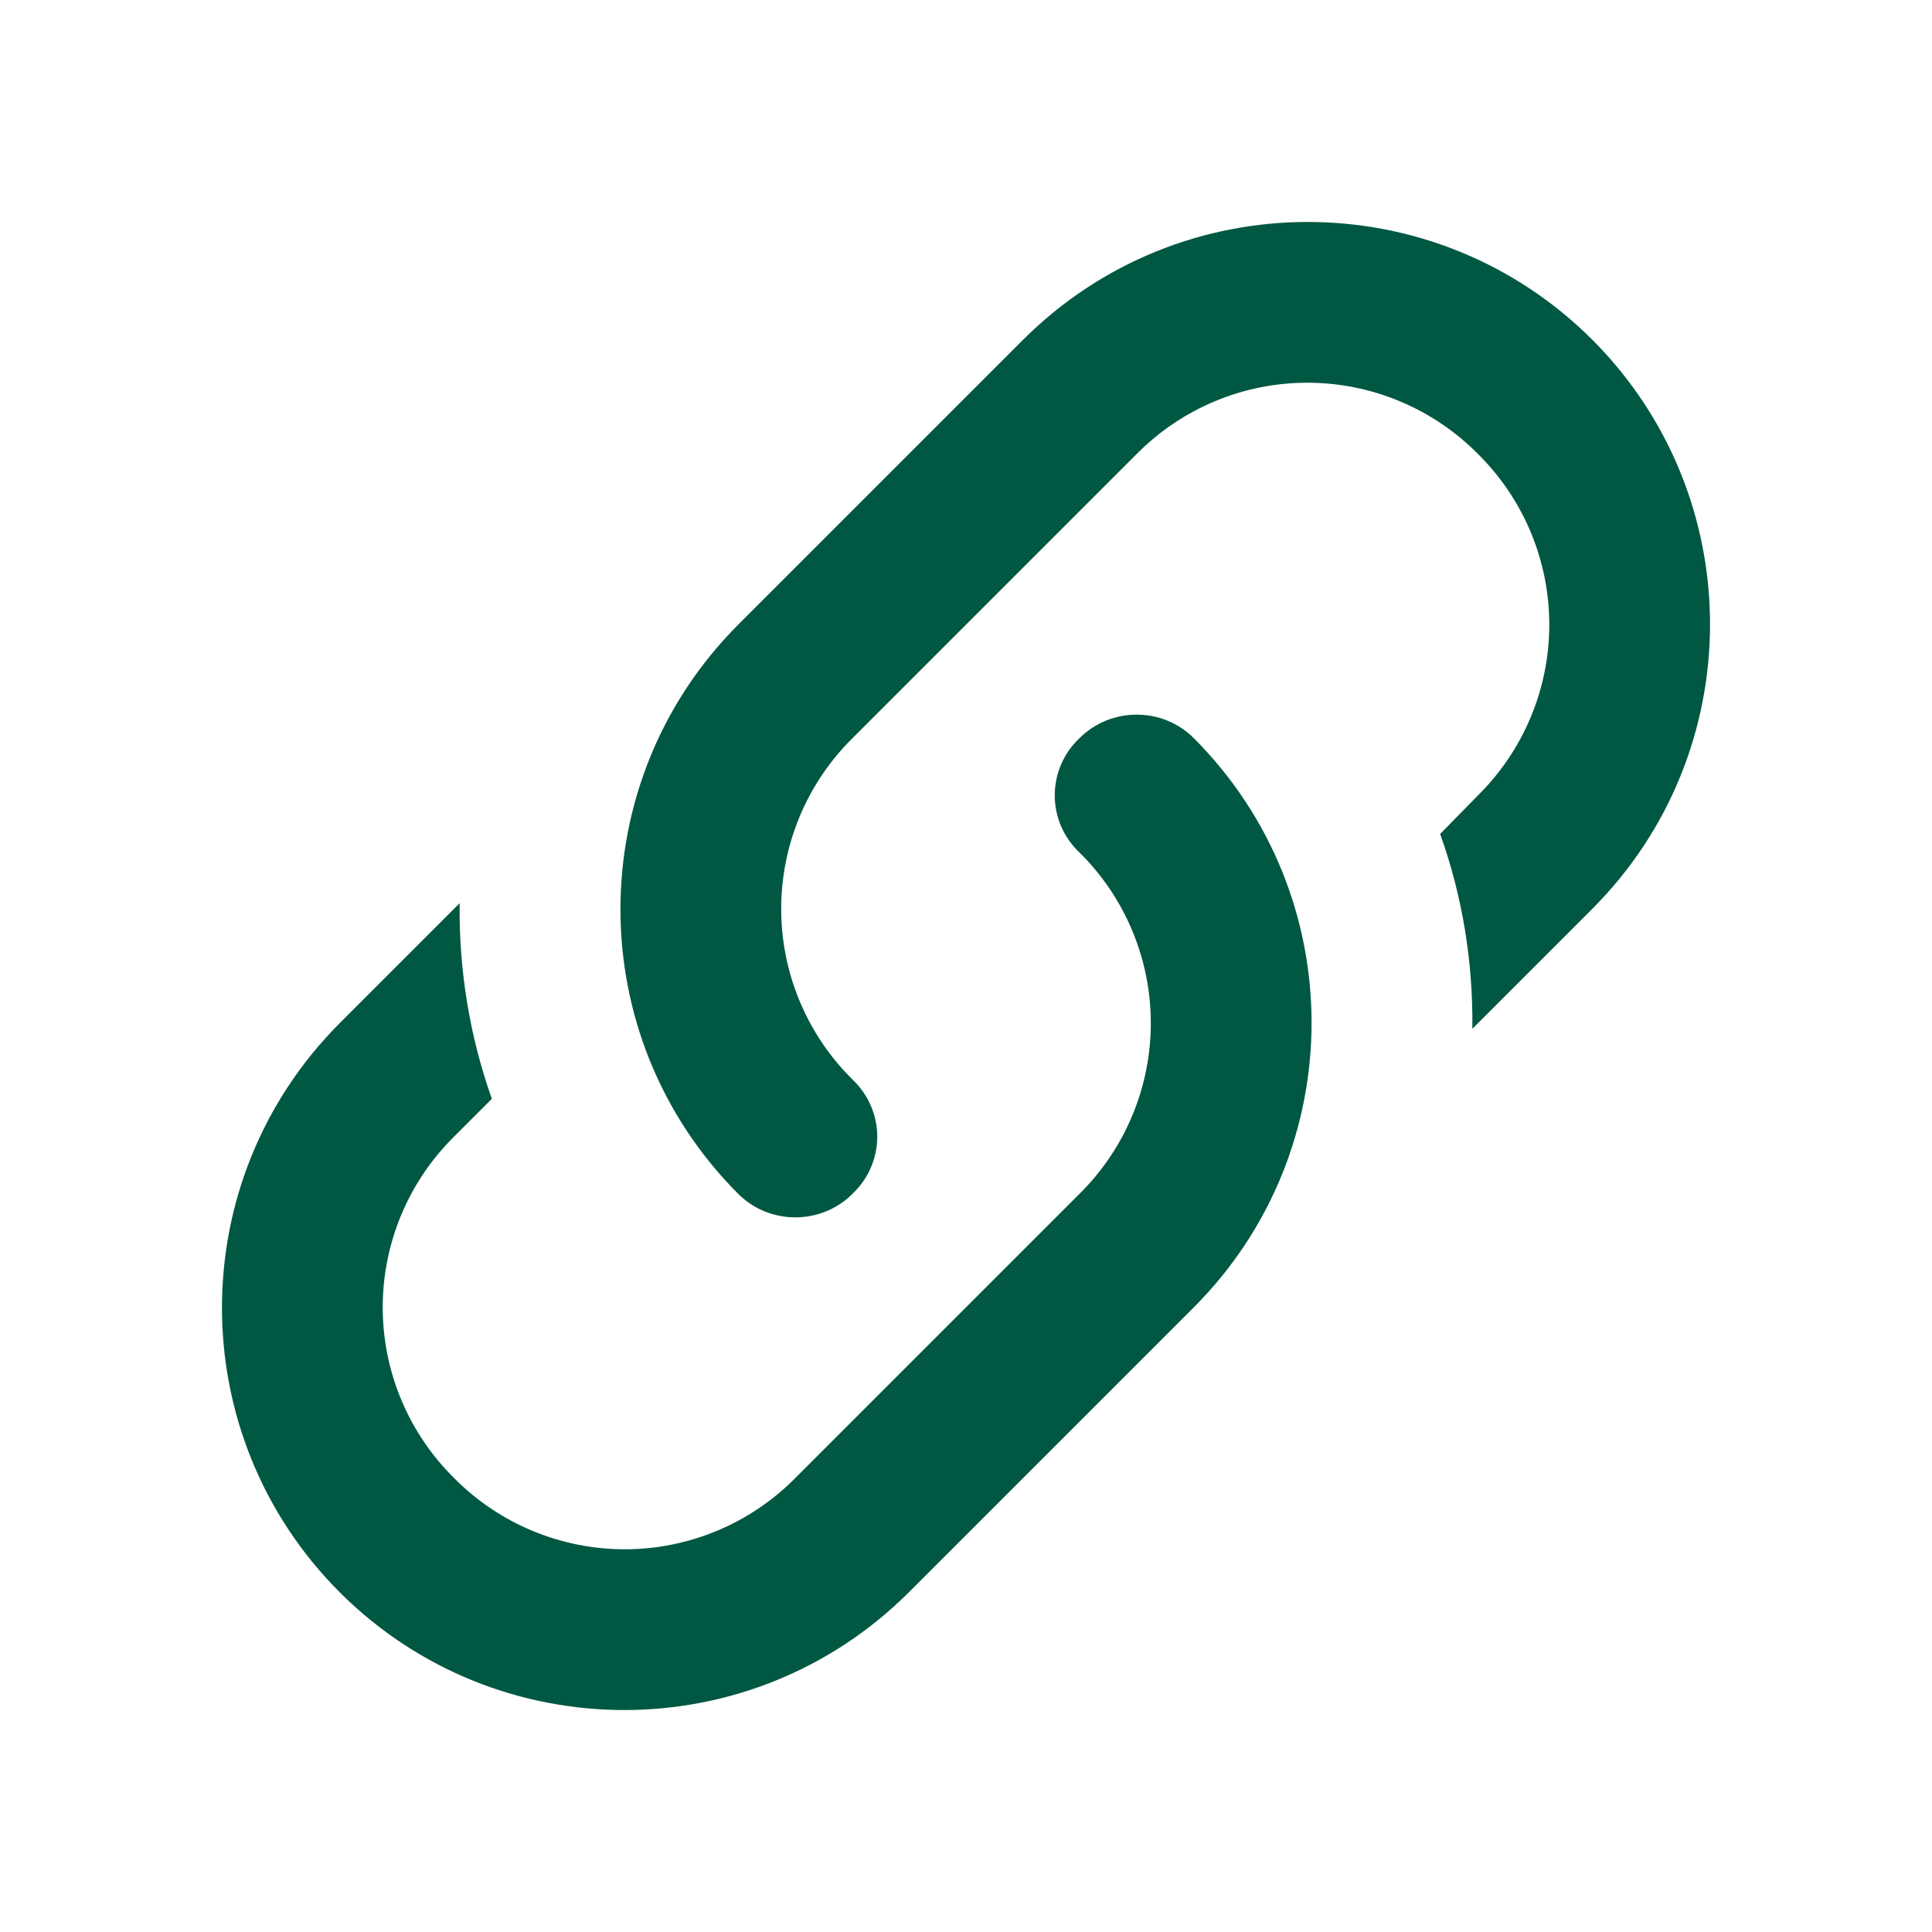
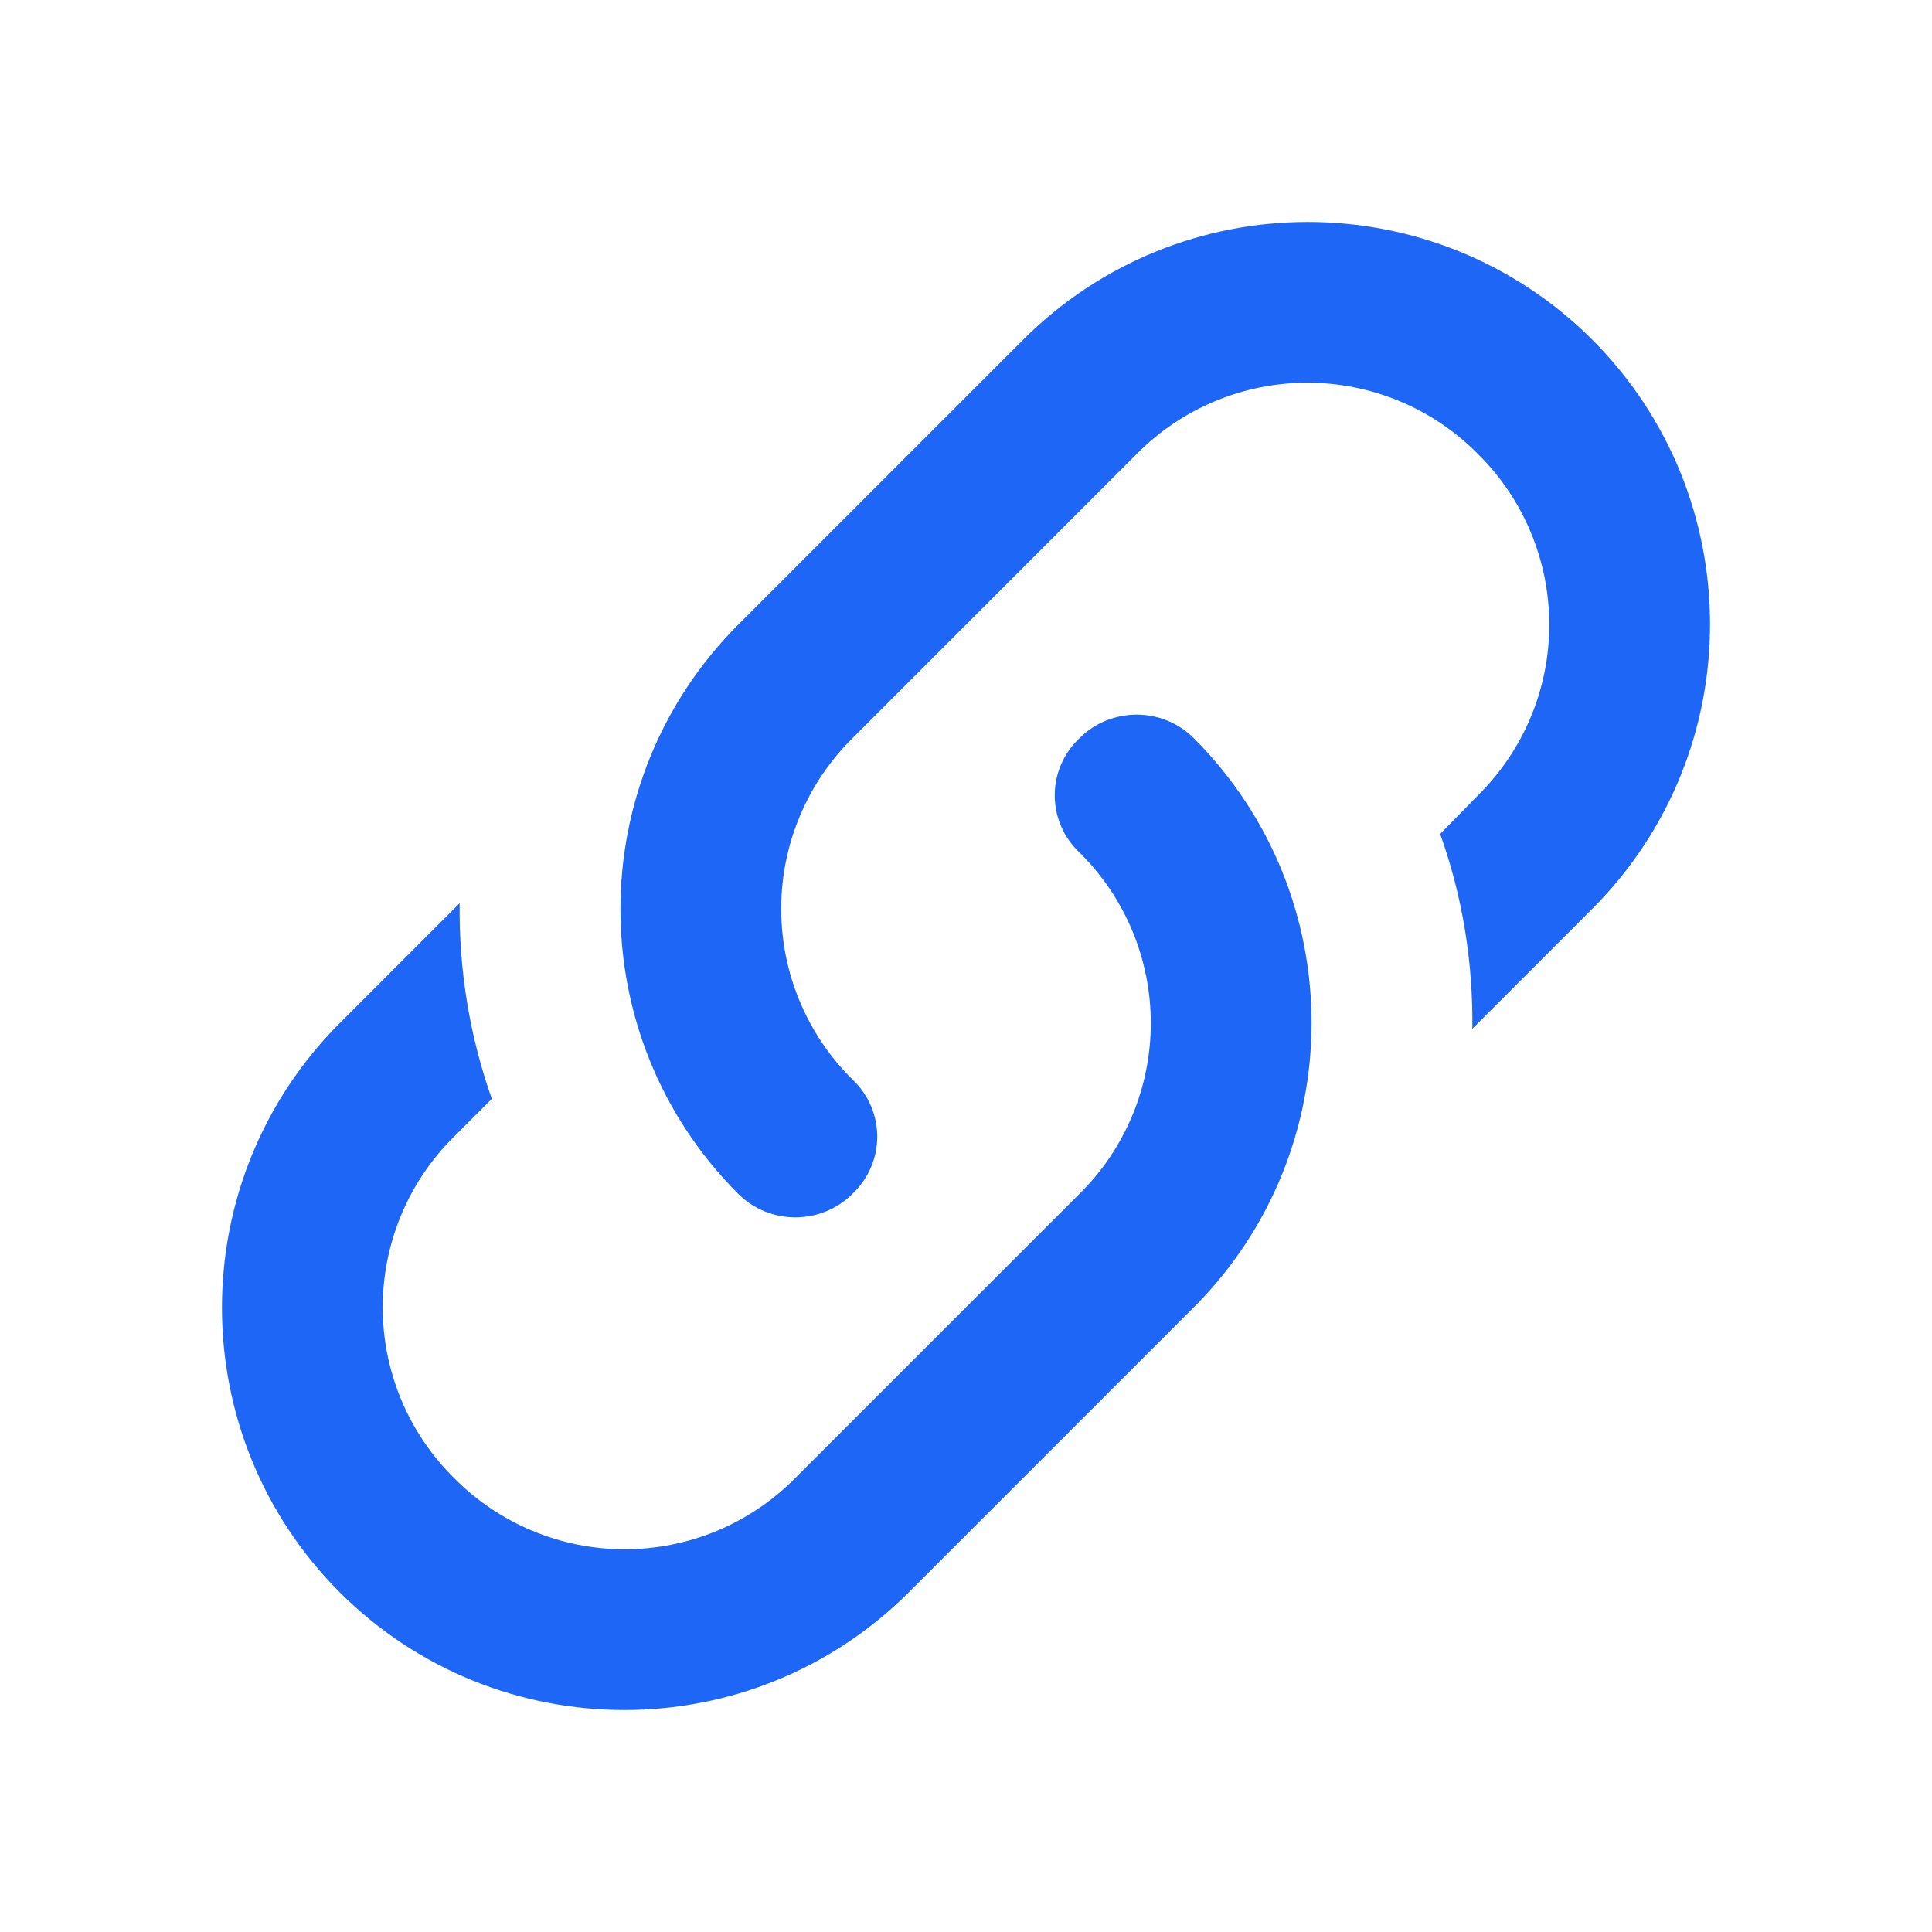
<svg xmlns="http://www.w3.org/2000/svg" width="24" height="24" viewBox="0 0 24 24">
-   <path fill="#005842" d="M10.59 13.41c.41.39.41 1.03 0 1.42c-.39.39-1.03.39-1.42 0a5.003 5.003 0 0 1 0-7.07l3.54-3.54a5.003 5.003 0 0 1 7.07 0a5.003 5.003 0 0 1 0 7.07l-1.49 1.49c.01-.82-.12-1.64-.4-2.42l.47-.48a2.98 2.98 0 0 0 0-4.24a2.98 2.98 0 0 0-4.24 0l-3.53 3.53a2.98 2.98 0 0 0 0 4.24m2.82-4.24c.39-.39 1.03-.39 1.42 0a5.003 5.003 0 0 1 0 7.07l-3.54 3.54a5.003 5.003 0 0 1-7.07 0a5.003 5.003 0 0 1 0-7.07l1.49-1.49c-.01.82.12 1.64.4 2.43l-.47.47a2.98 2.98 0 0 0 0 4.24a2.98 2.98 0 0 0 4.24 0l3.53-3.53a2.98 2.98 0 0 0 0-4.24a.973.973 0 0 1 0-1.42" />
+   <path fill="#1e66f5" d="M10.59 13.41c.41.39.41 1.03 0 1.42c-.39.39-1.03.39-1.42 0a5.003 5.003 0 0 1 0-7.07l3.54-3.54a5.003 5.003 0 0 1 7.07 0a5.003 5.003 0 0 1 0 7.07l-1.49 1.49c.01-.82-.12-1.64-.4-2.42l.47-.48a2.98 2.98 0 0 0 0-4.24a2.98 2.98 0 0 0-4.24 0l-3.53 3.53a2.98 2.98 0 0 0 0 4.24m2.82-4.24c.39-.39 1.03-.39 1.42 0a5.003 5.003 0 0 1 0 7.07l-3.54 3.54a5.003 5.003 0 0 1-7.07 0a5.003 5.003 0 0 1 0-7.07l1.49-1.49c-.01.82.12 1.64.4 2.43l-.47.47a2.98 2.98 0 0 0 0 4.24a2.98 2.98 0 0 0 4.24 0l3.53-3.53a2.98 2.98 0 0 0 0-4.24a.973.973 0 0 1 0-1.42" />
</svg>
